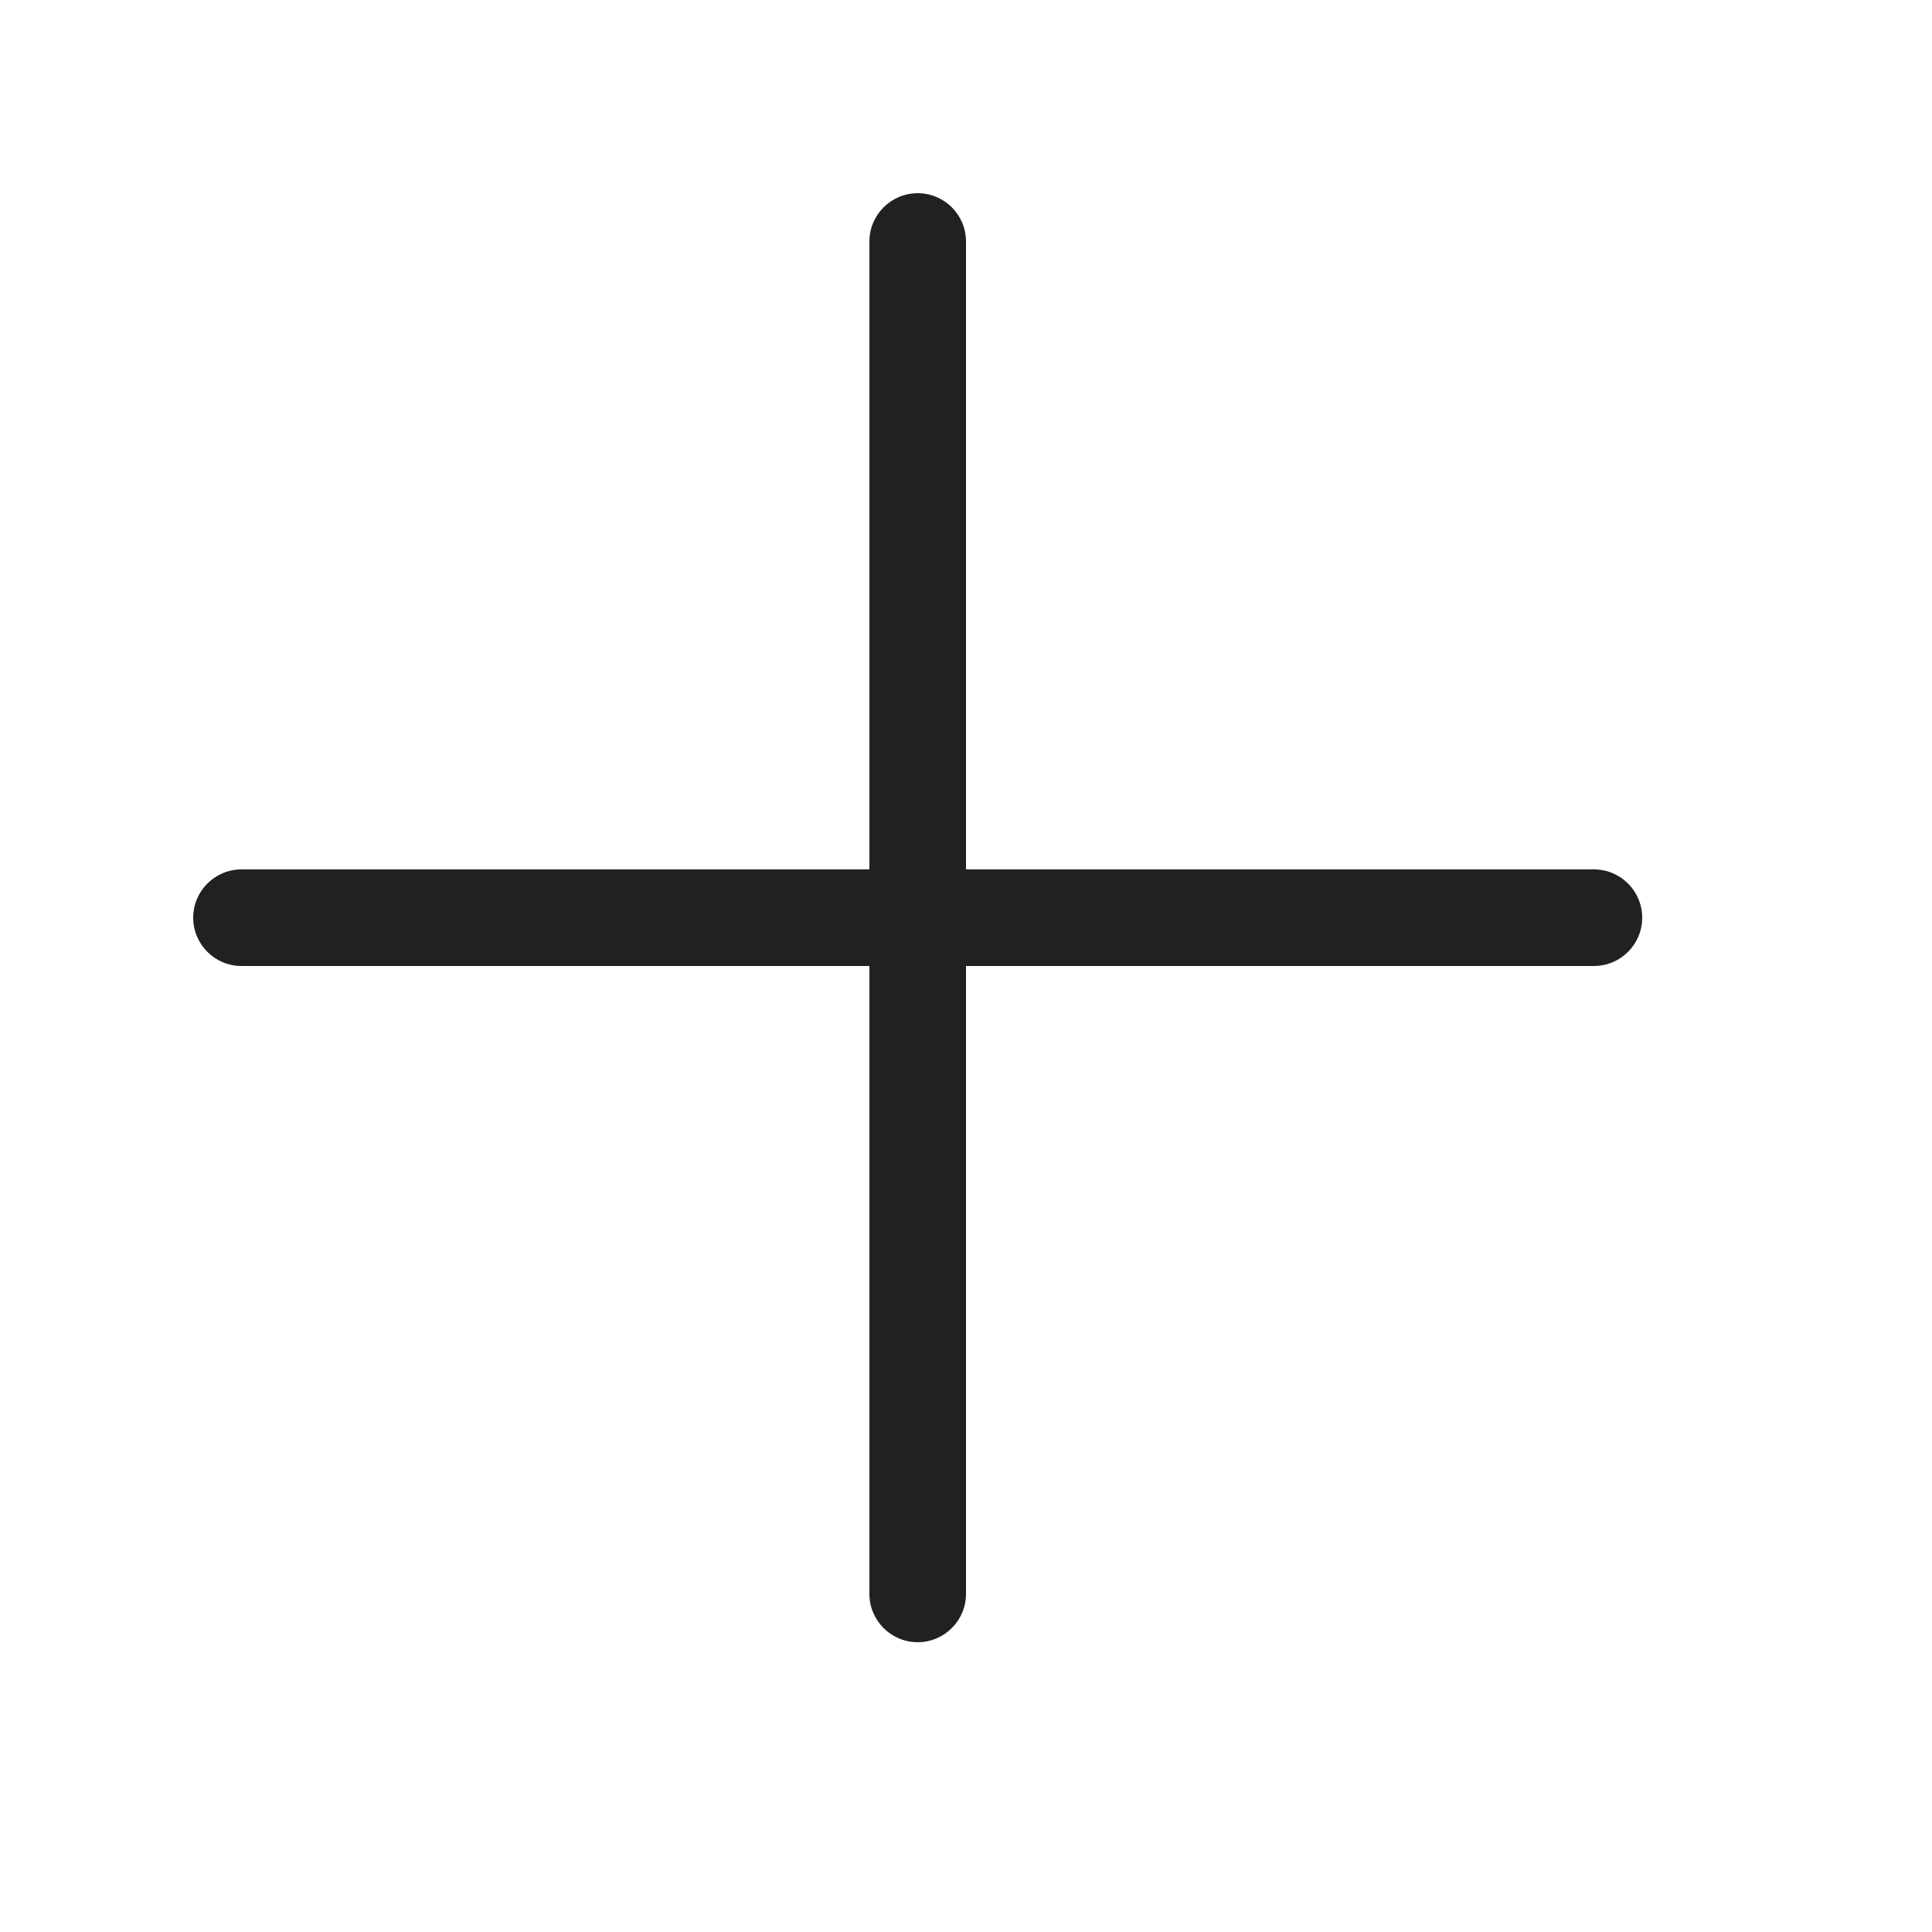
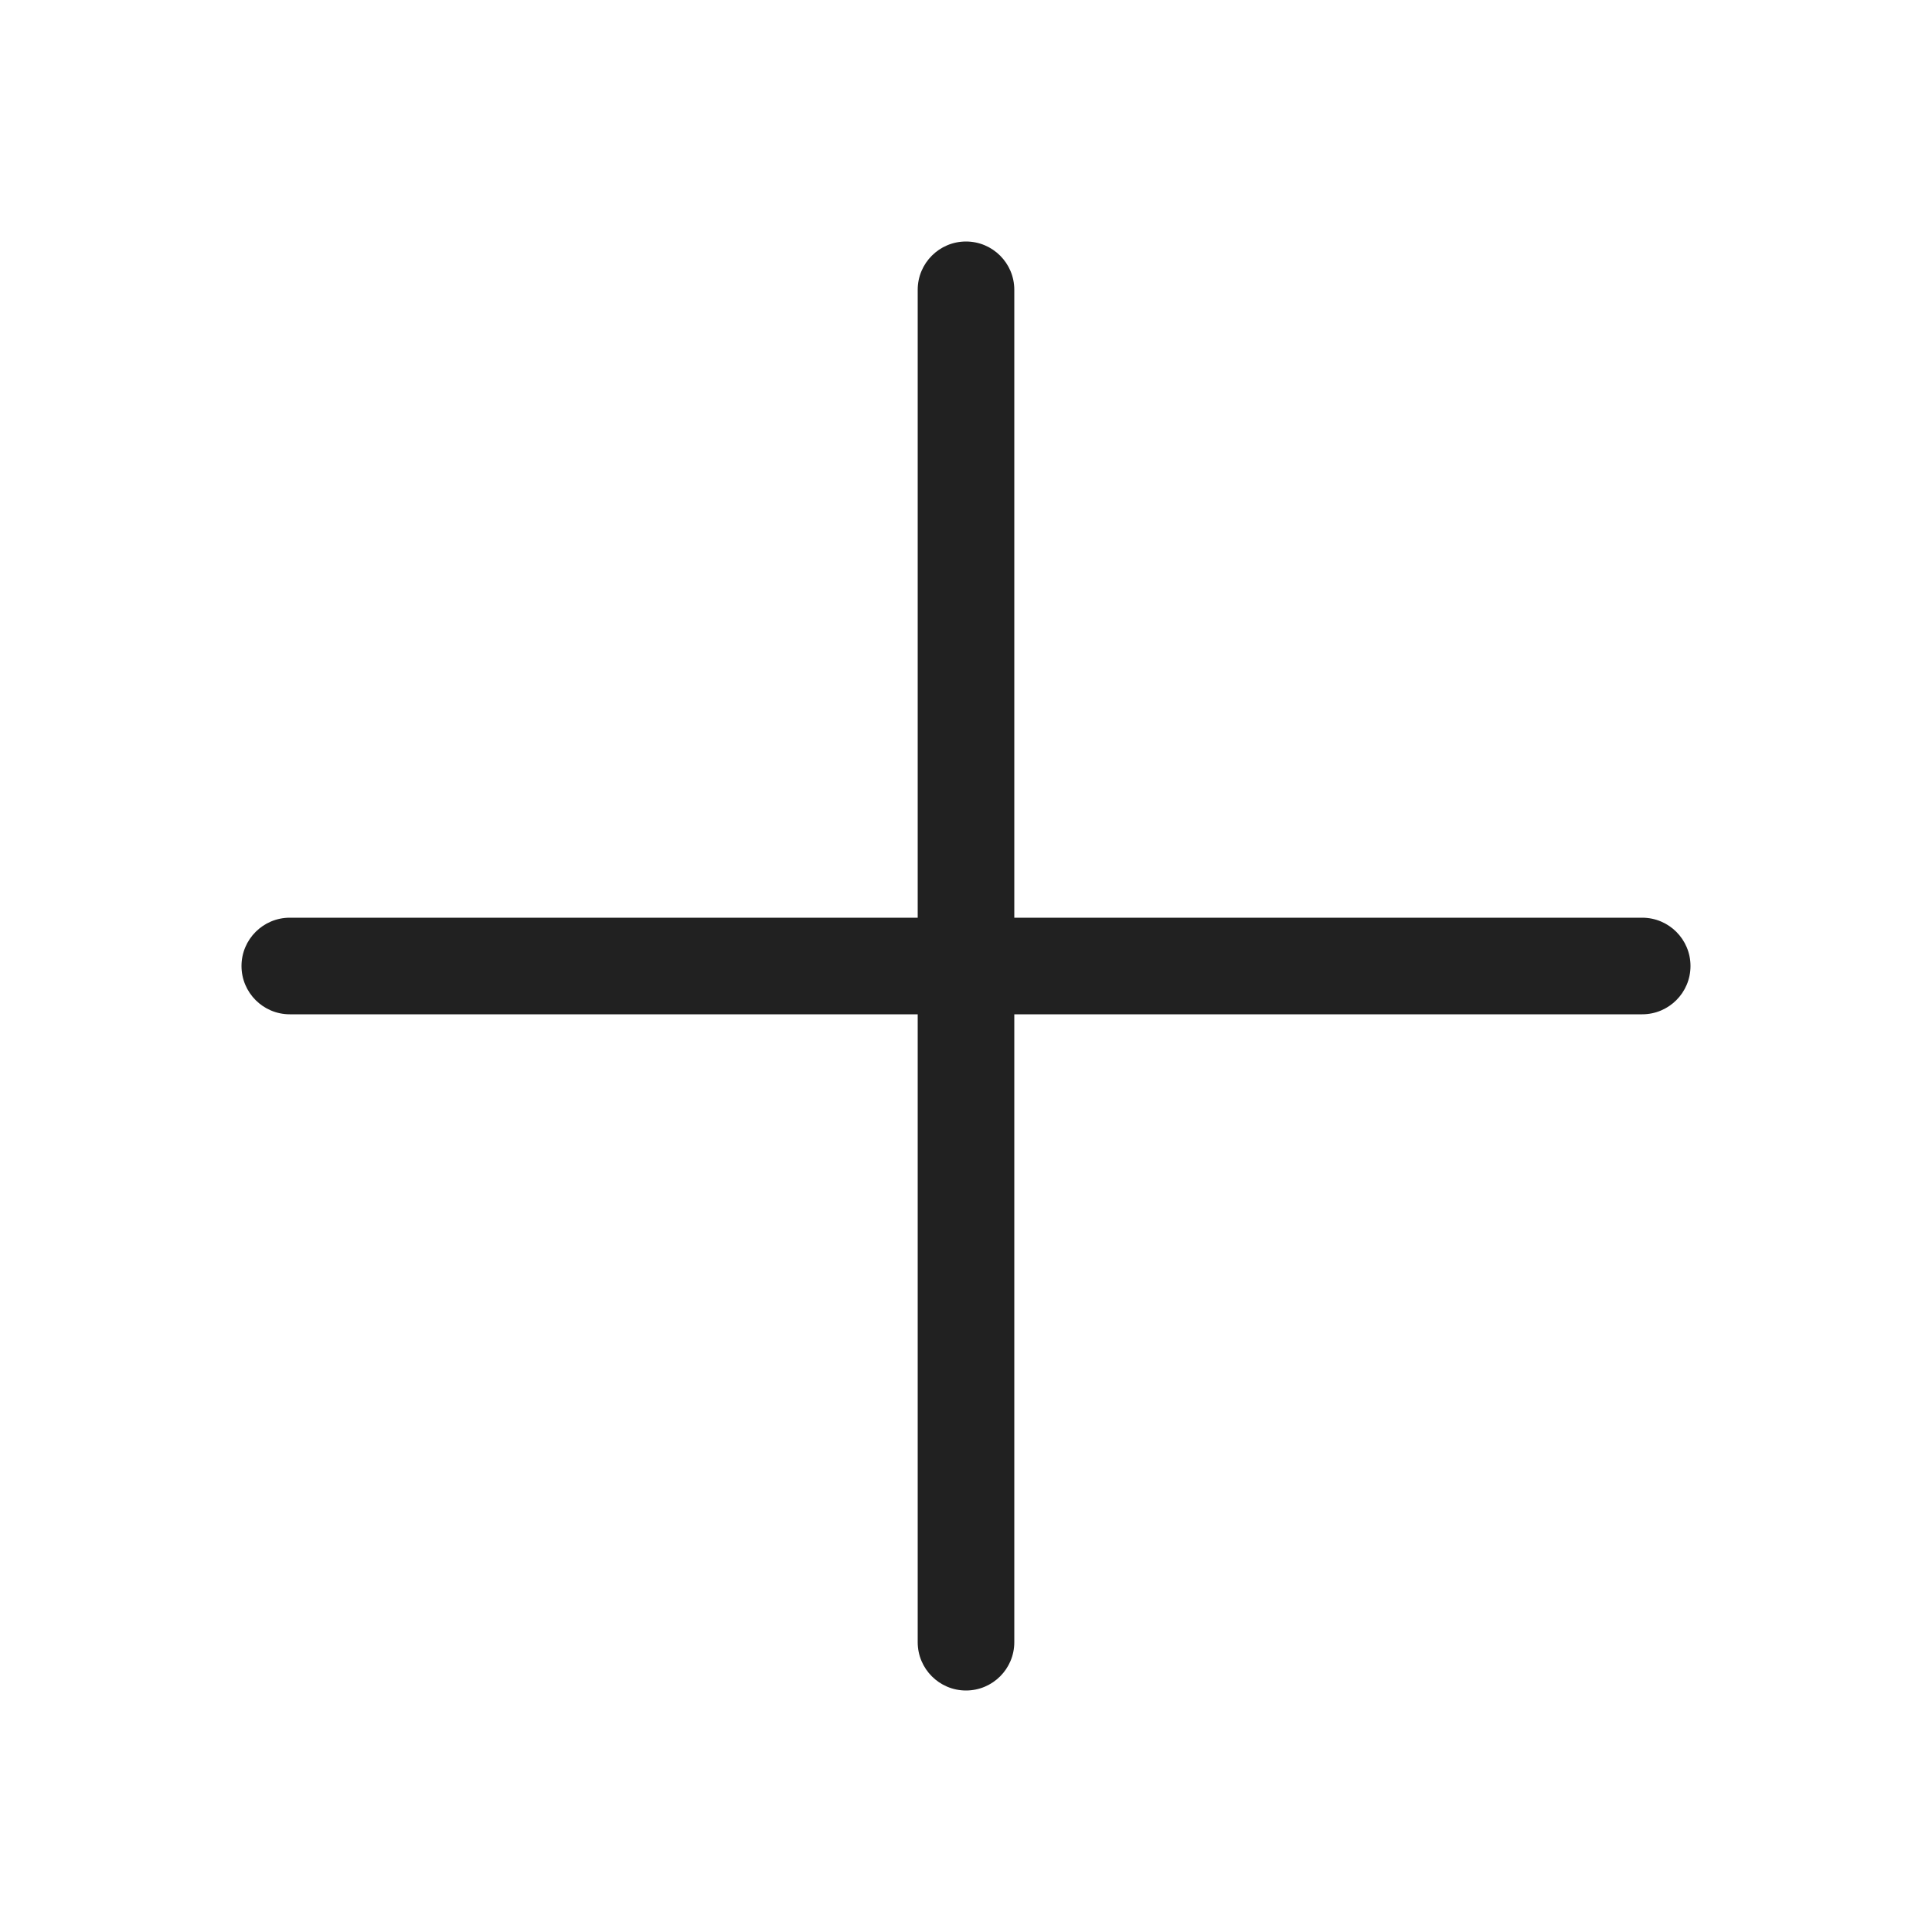
<svg xmlns="http://www.w3.org/2000/svg" width="20" height="20" viewBox="0 0 20 20" fill="none">
-   <path d="M10 2.5C10 2.224 9.776 2 9.5 2C9.224 2 9 2.224 9 2.5V9H2.5C2.224 9 2 9.224 2 9.5C2 9.776 2.224 10 2.5 10H9V16.5C9 16.776 9.224 17 9.5 17C9.776 17 10 16.776 10 16.5V10H16.5C16.776 10 17 9.776 17 9.5C17 9.224 16.776 9 16.5 9H10V2.5Z" fill="#212121" />
+   <path d="M10 2.5C10.276 2.5 10.5 2.724 10.5 3V9.5H17C17.276 9.5 17.5 9.724 17.5 10C17.5 10.276 17.276 10.5 17 10.5H10.5V17C10.5 17.276 10.276 17.5 10 17.5C9.724 17.5 9.5 17.276 9.5 17V10.5H3C2.724 10.5 2.5 10.276 2.5 10C2.5 9.724 2.724 9.5 3 9.5H9.5V3C9.5 2.724 9.724 2.5 10 2.5Z" fill="#212121" />
</svg>
